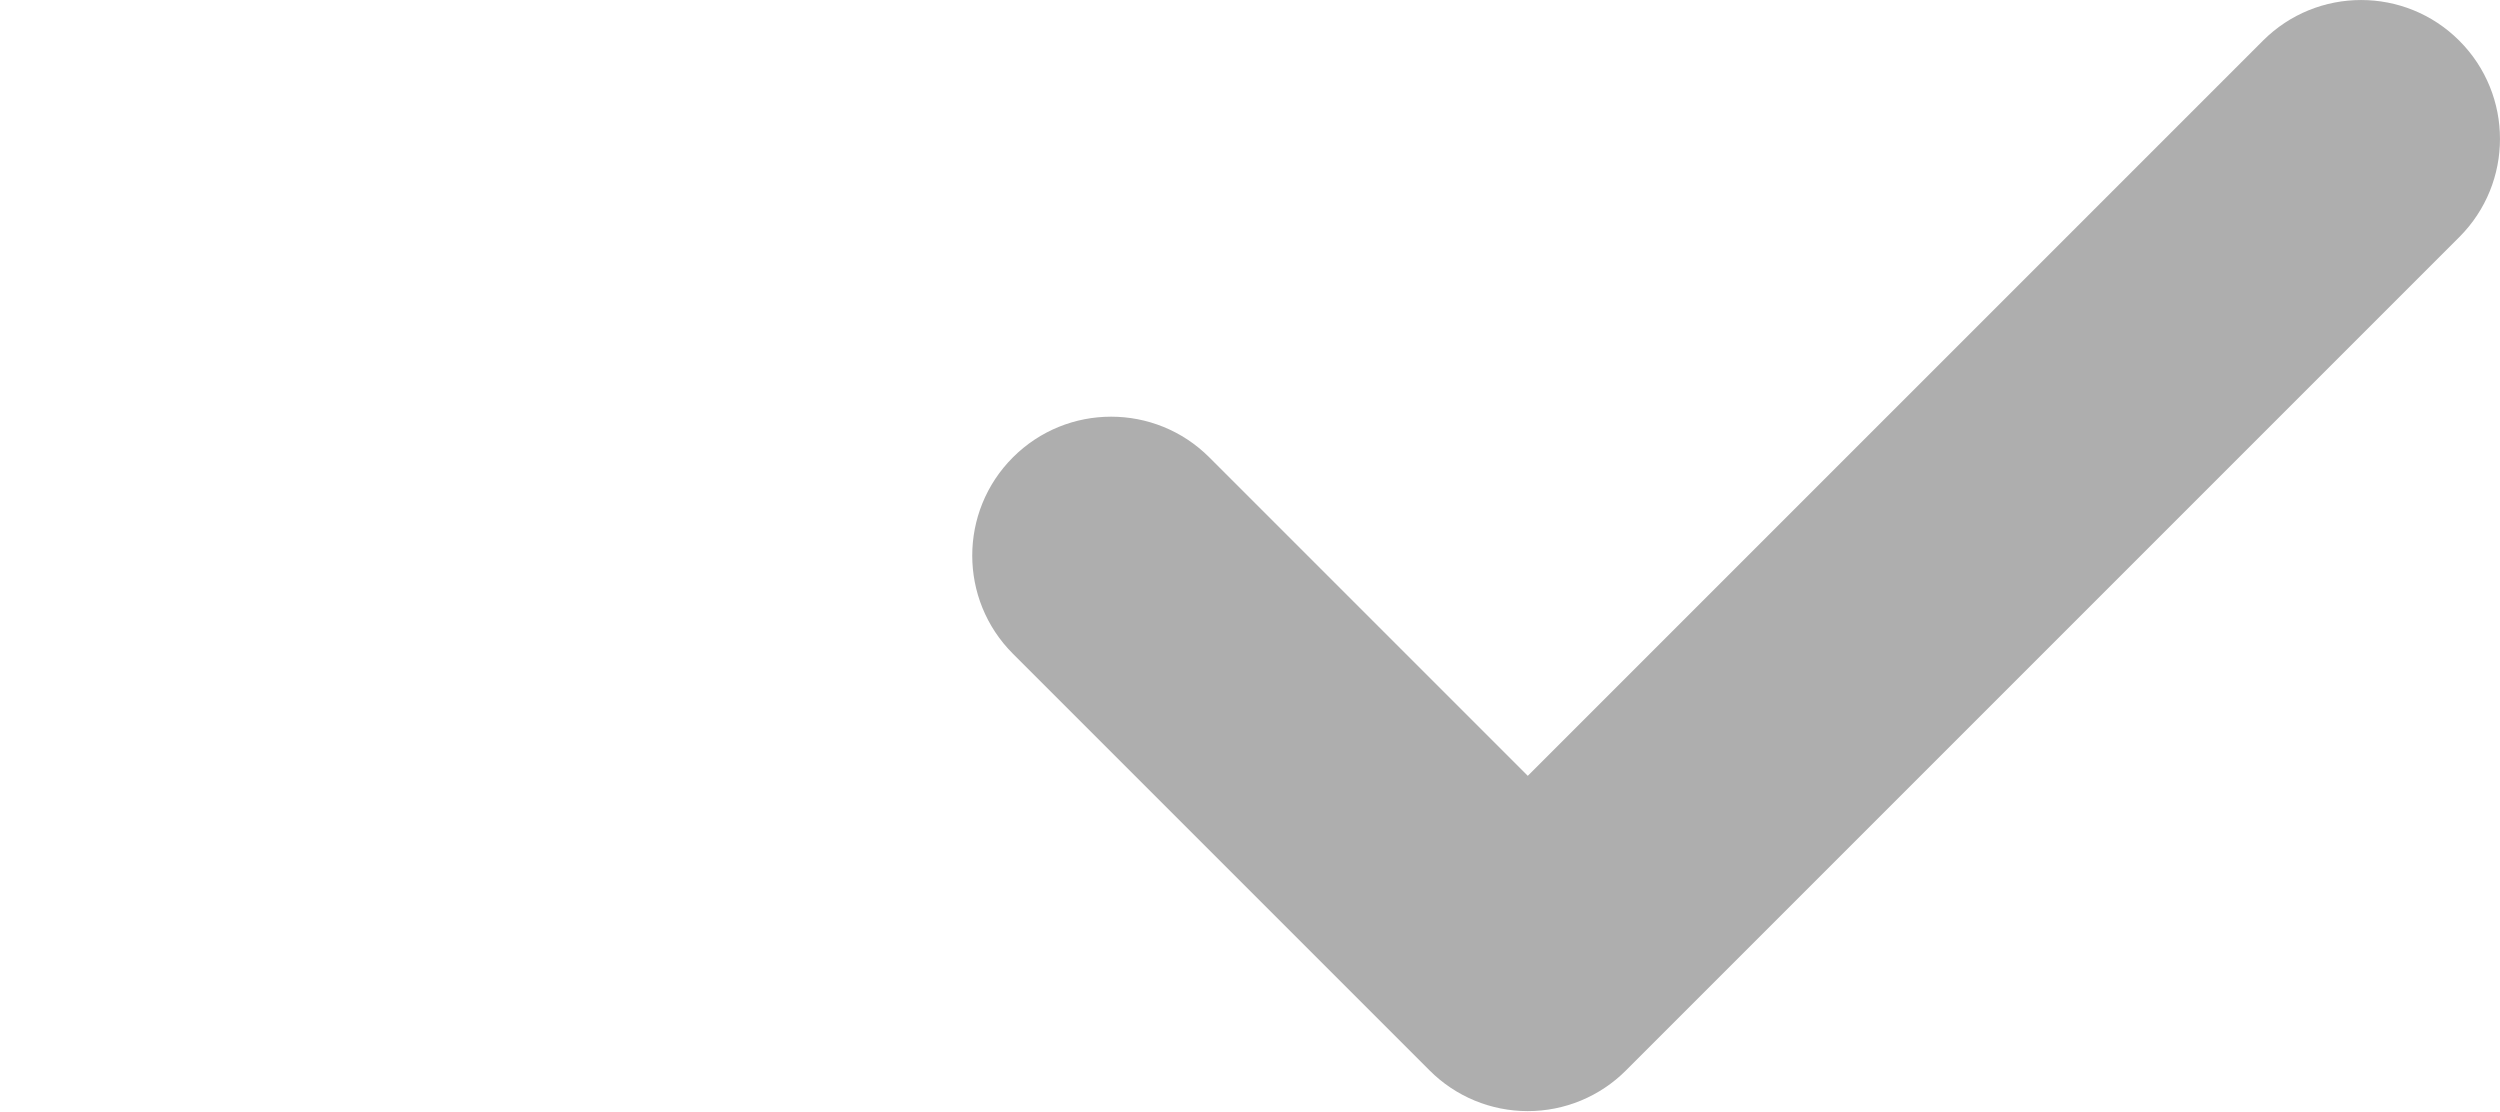
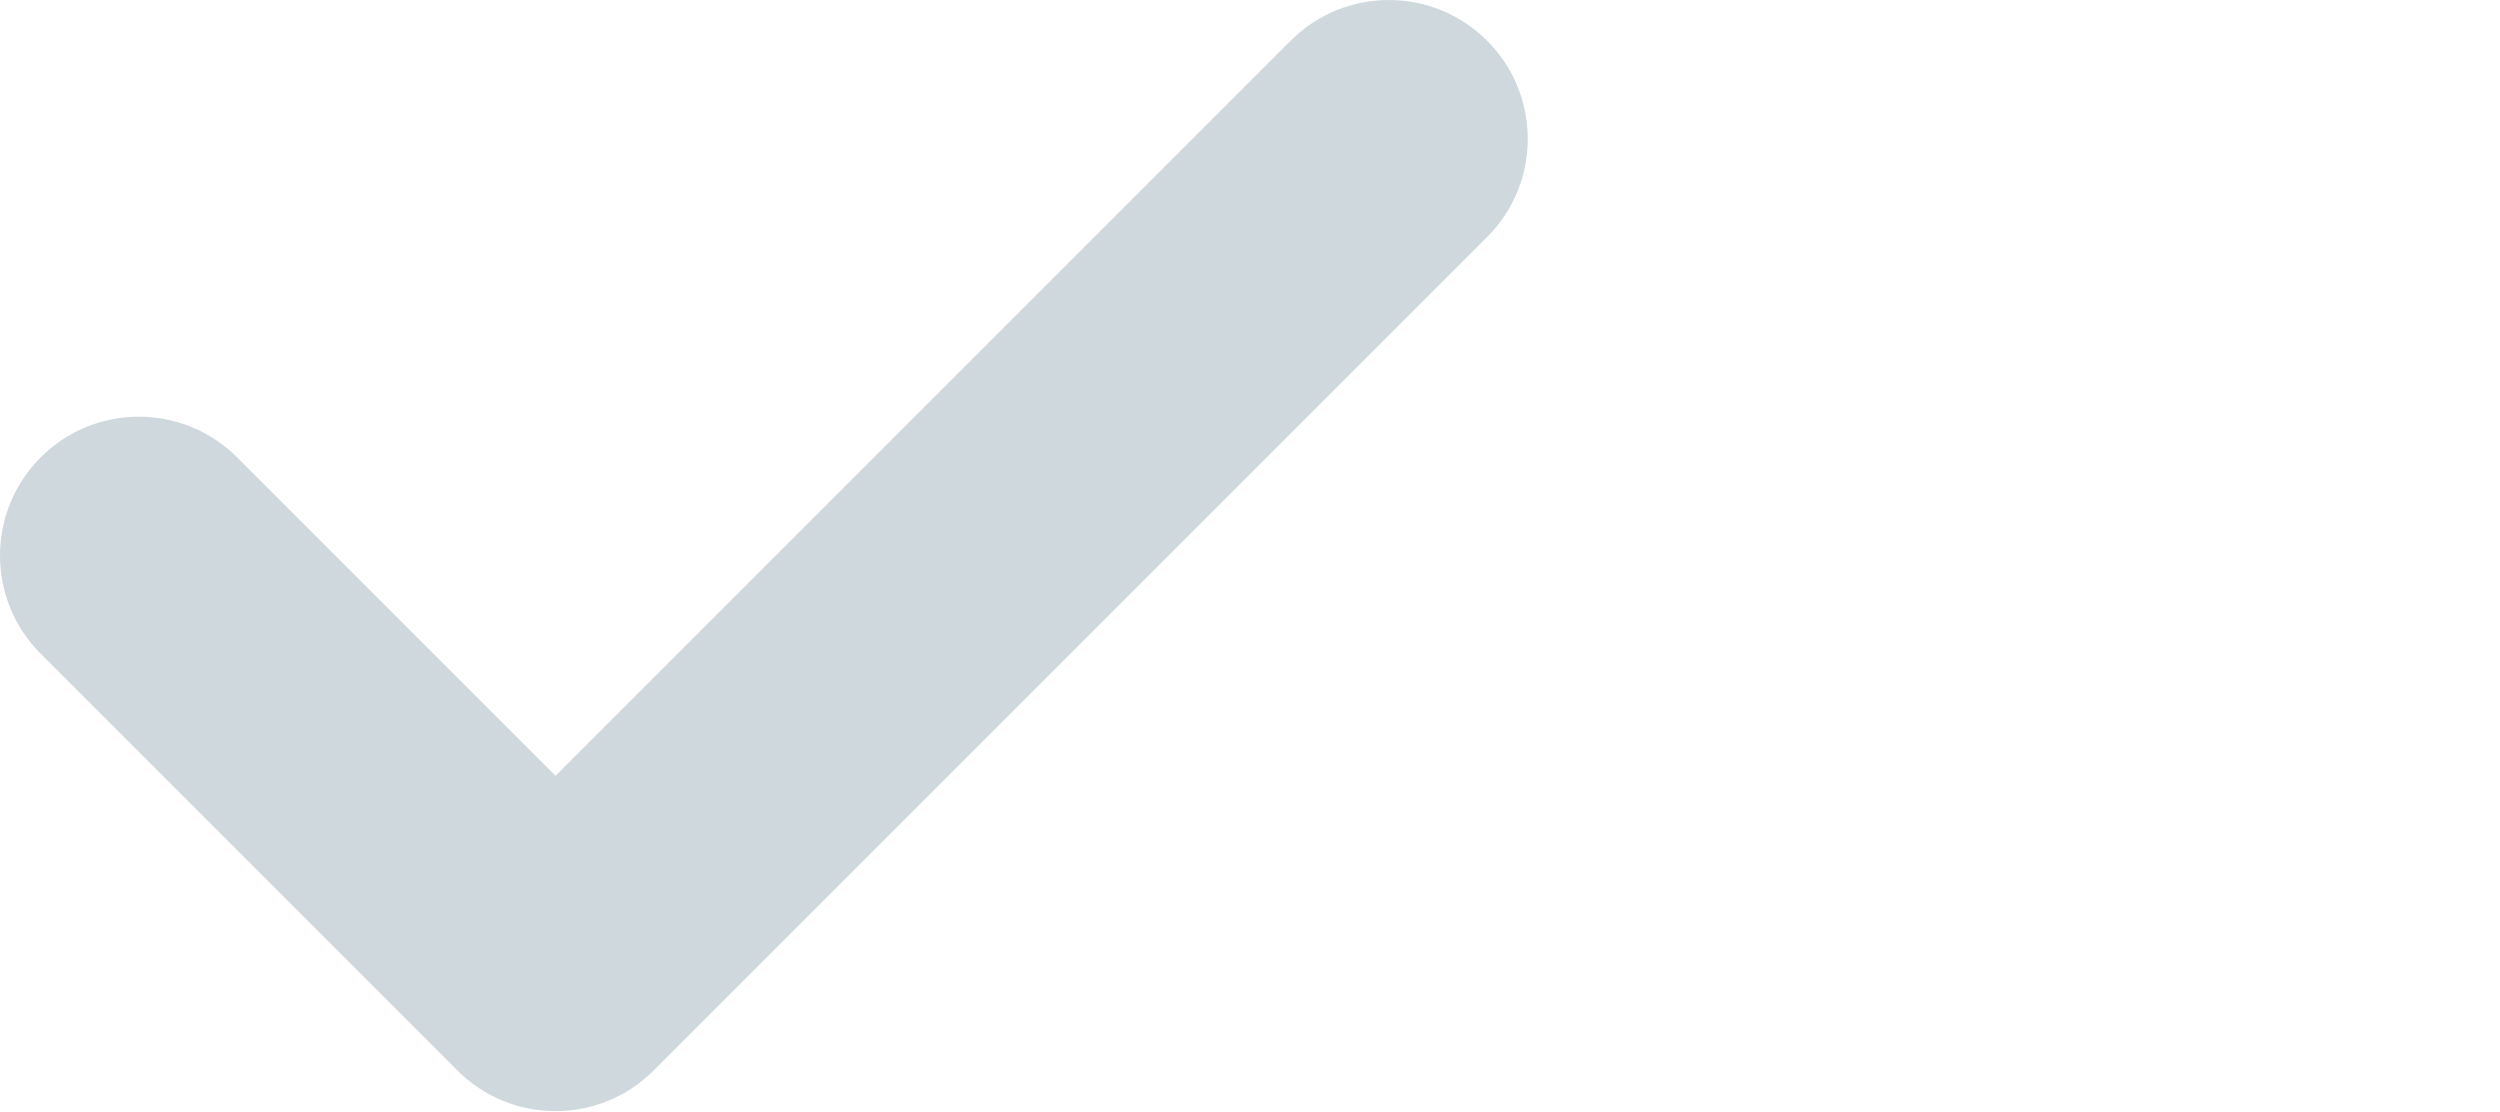
<svg xmlns="http://www.w3.org/2000/svg" width="18" height="8" viewBox="0 0 18 8">
-   <path fill="#AEAEAE" fill-rule="evenodd" d="M11 8a.997.997 0 0 1-.707-.293l-3-3a.999.999 0 1 1 1.414-1.414L11 5.586 16.293.293a.999.999 0 1 1 1.414 1.414l-6 6A.997.997 0 0 1 11 8" />
+   <path fill="#CFD8DC" fill-rule="evenodd" d="M4 8a.997.997 0 0 1-.707-.293l-3-3a.999.999 0 1 1 1.414-1.414L4 5.586 9.293.293a.999.999 0 1 1 1.414 1.414l-6 6A.997.997 0 0 1 4 8" />
</svg>
